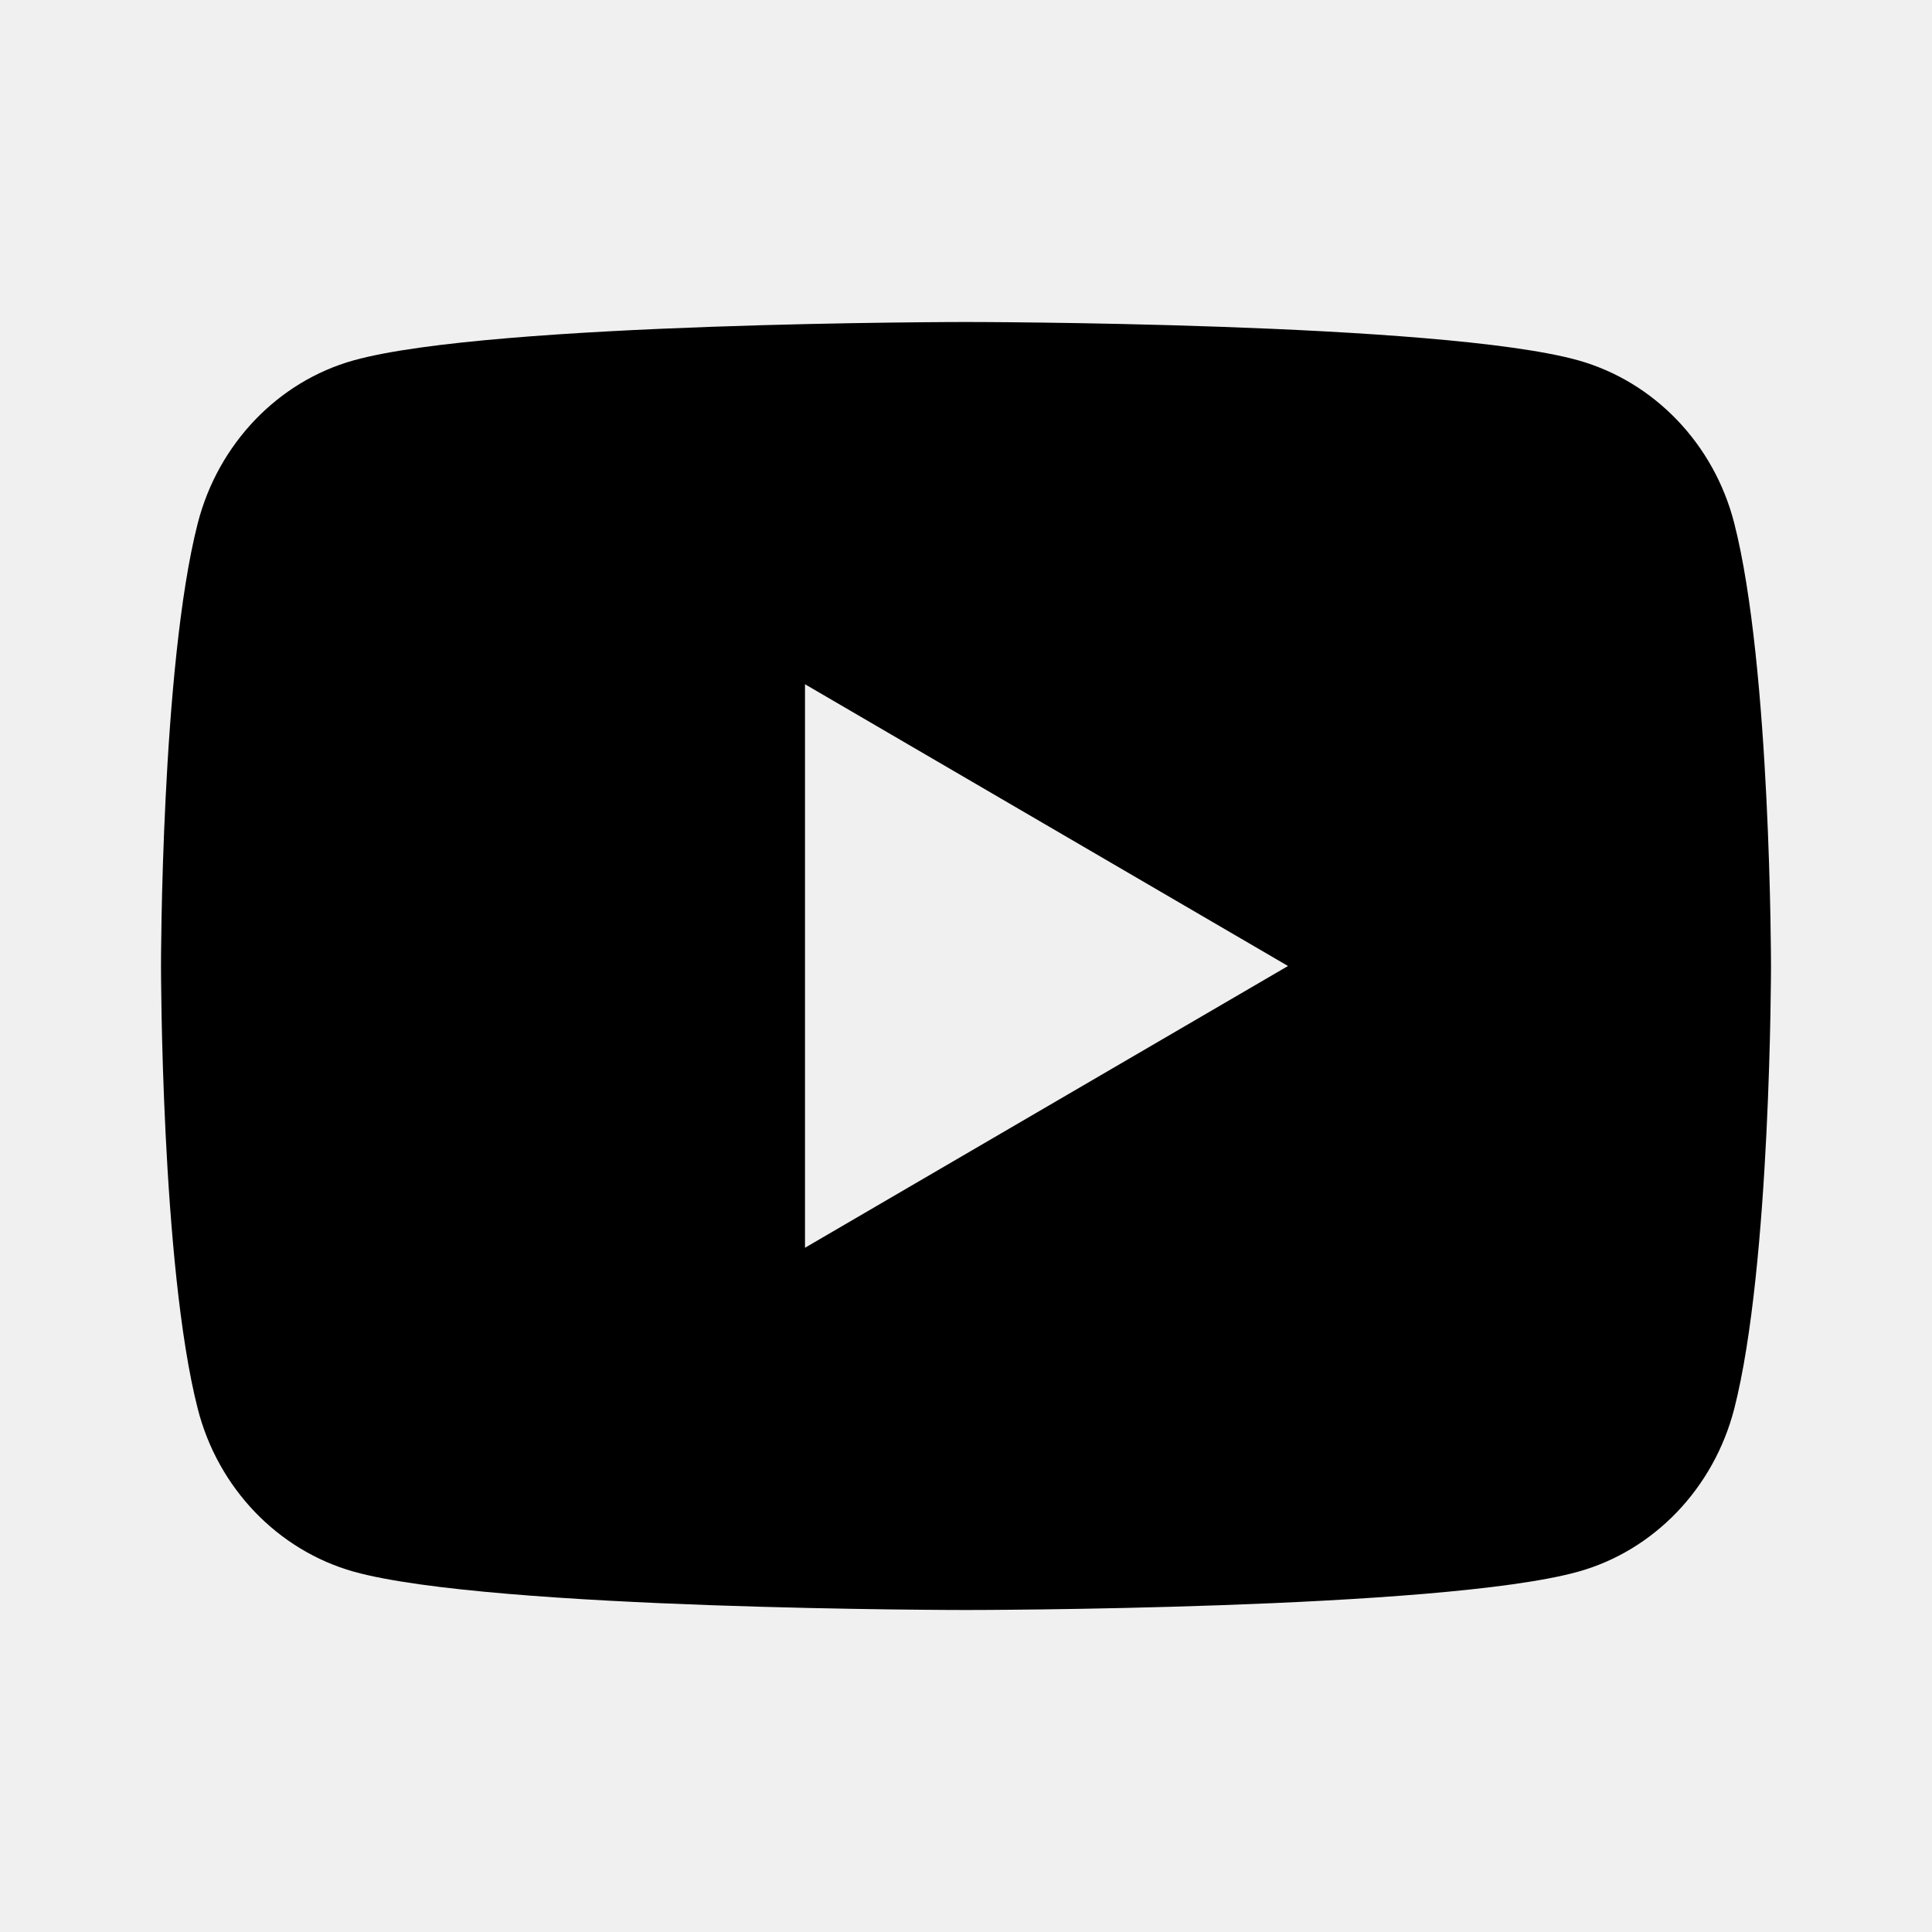
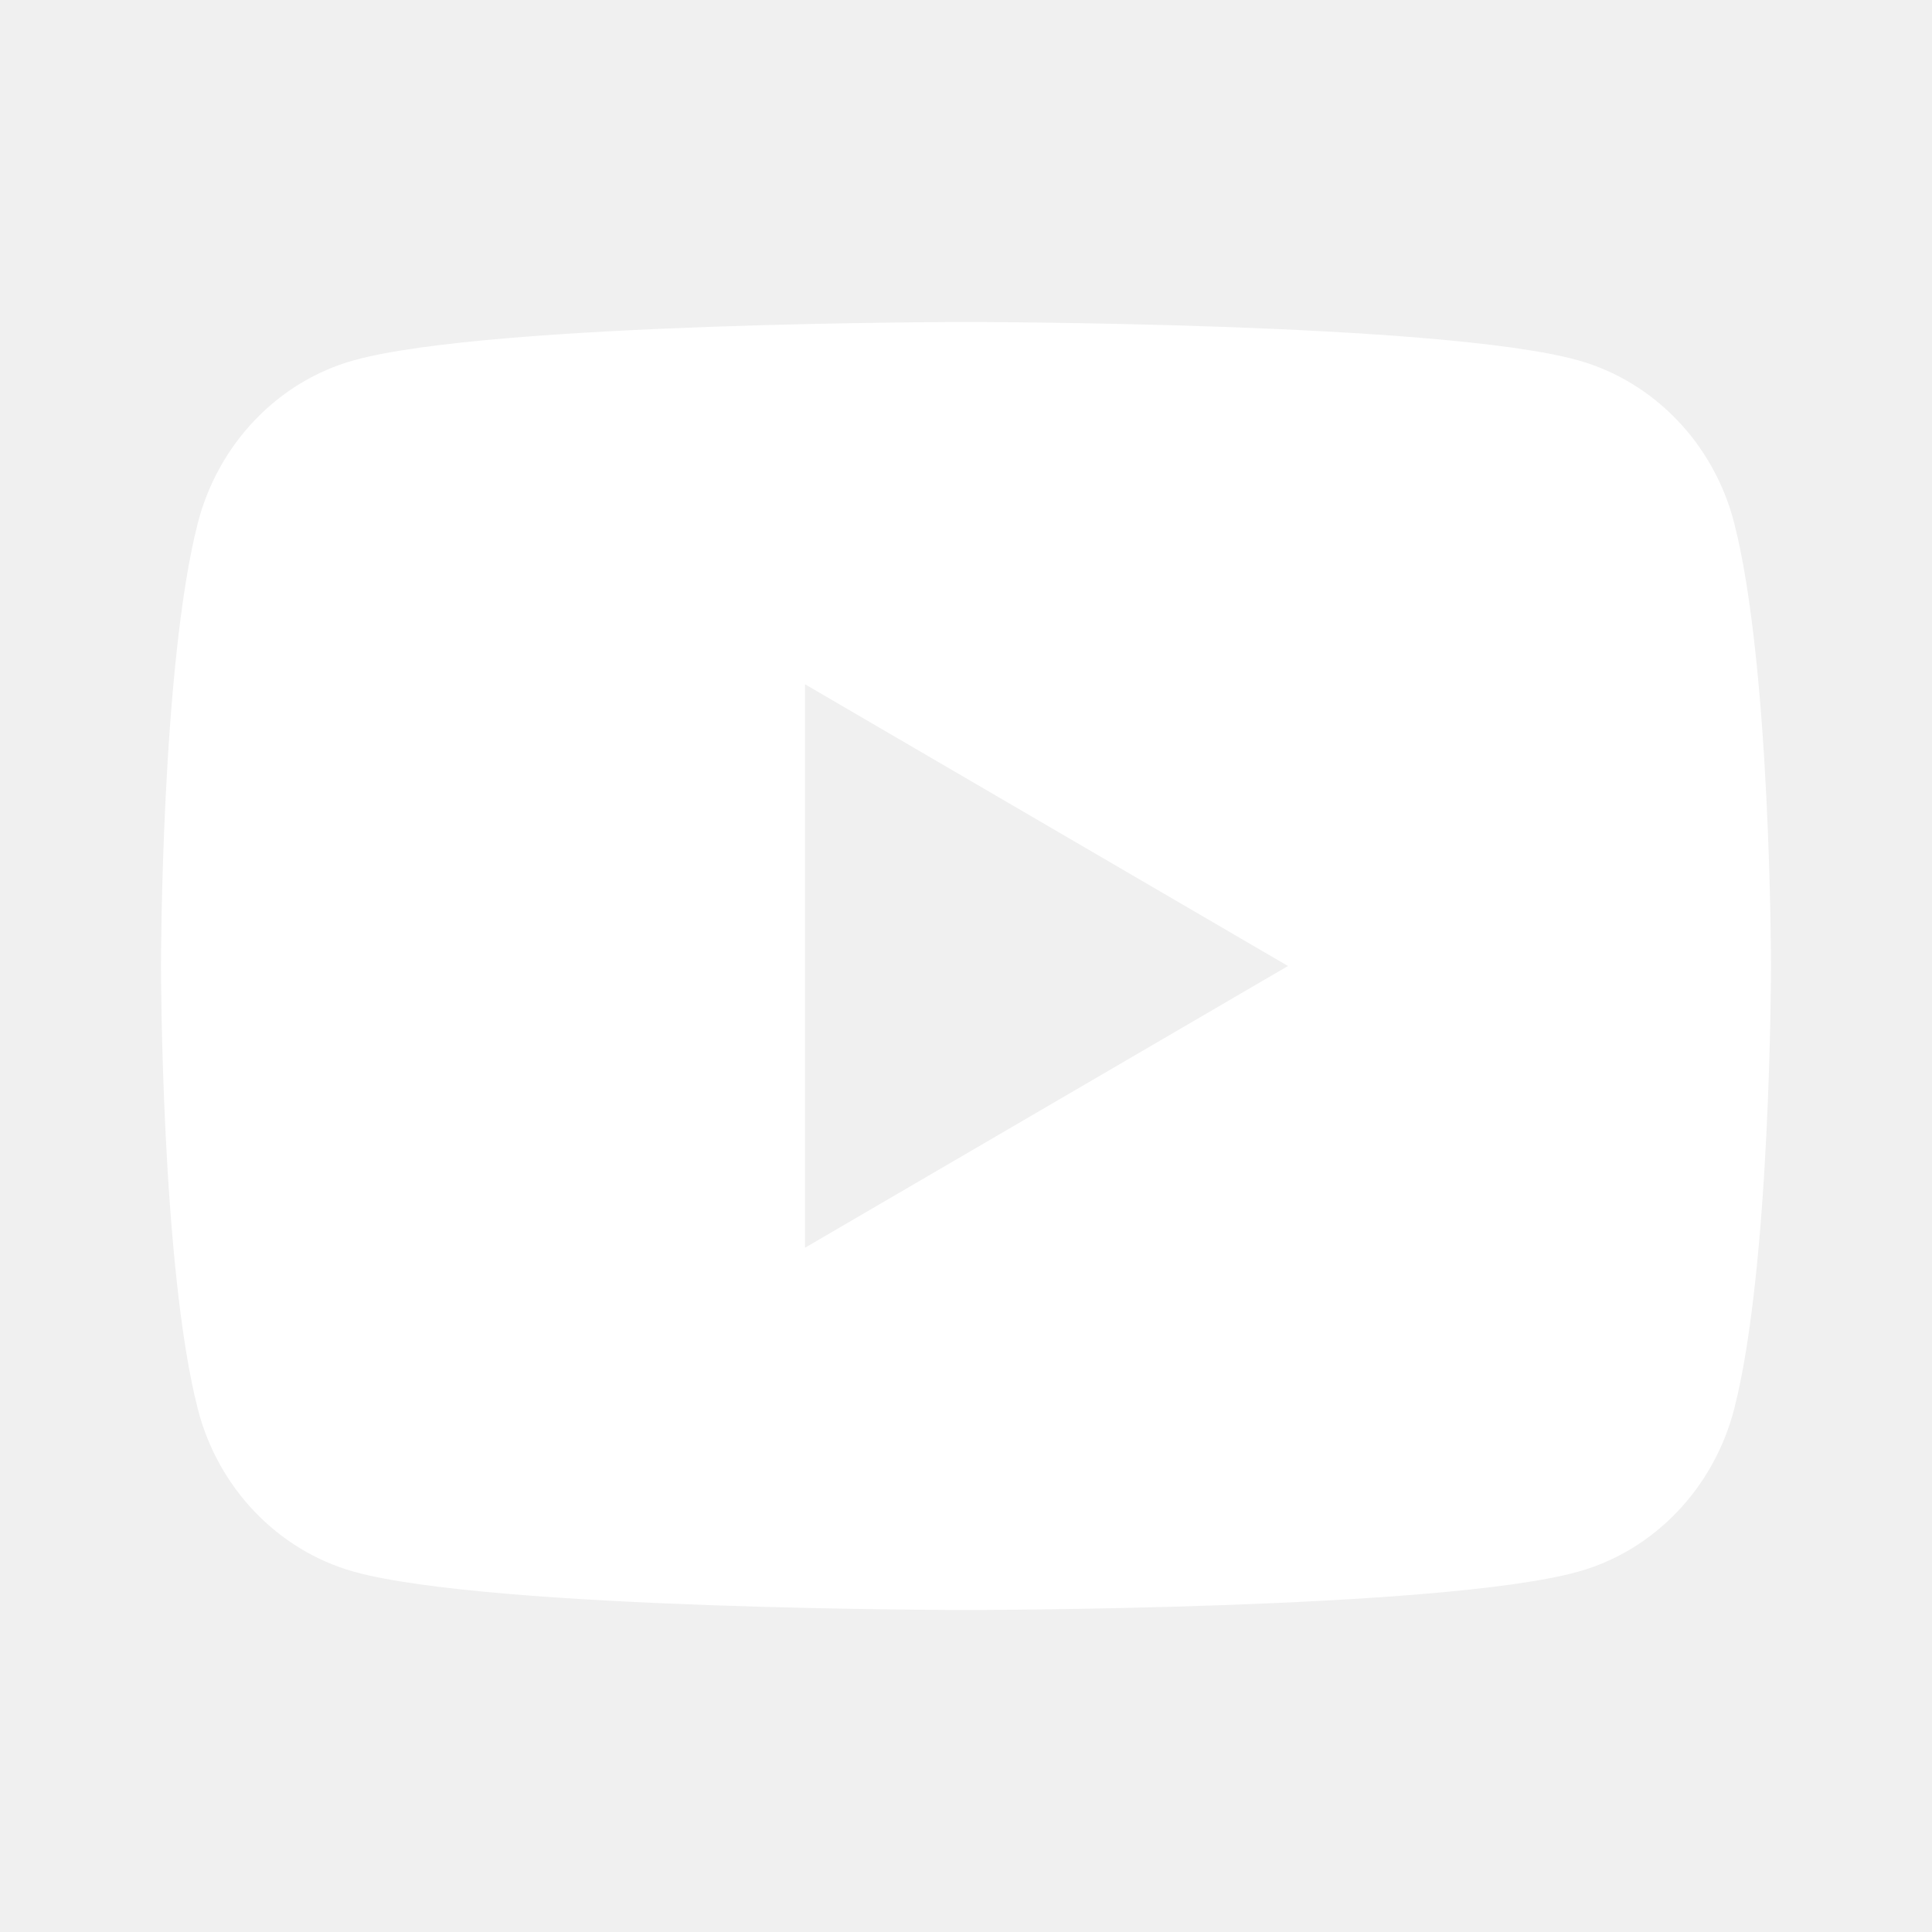
- <svg xmlns="http://www.w3.org/2000/svg" viewBox="0 0 24 24" width="24" height="24">
+ <svg xmlns="http://www.w3.org/2000/svg" viewBox="0 0 24 24" width="24" height="24" fill="#ffffff">
  <path fill="none" d="M0 0h24v24H0z" />
  <path d="M21.543 6.498C22 8.28 22 12 22 12s0 3.72-.457 5.502c-.254.985-.997 1.76-1.938 2.022C17.896 20 12 20 12 20s-5.893 0-7.605-.476c-.945-.266-1.687-1.04-1.938-2.022C2 15.72 2 12 2 12s0-3.72.457-5.502c.254-.985.997-1.76 1.938-2.022C6.107 4 12 4 12 4s5.896 0 7.605.476c.945.266 1.687 1.04 1.938 2.022zM10 15.5l6-3.5-6-3.5v7z" />
</svg>
